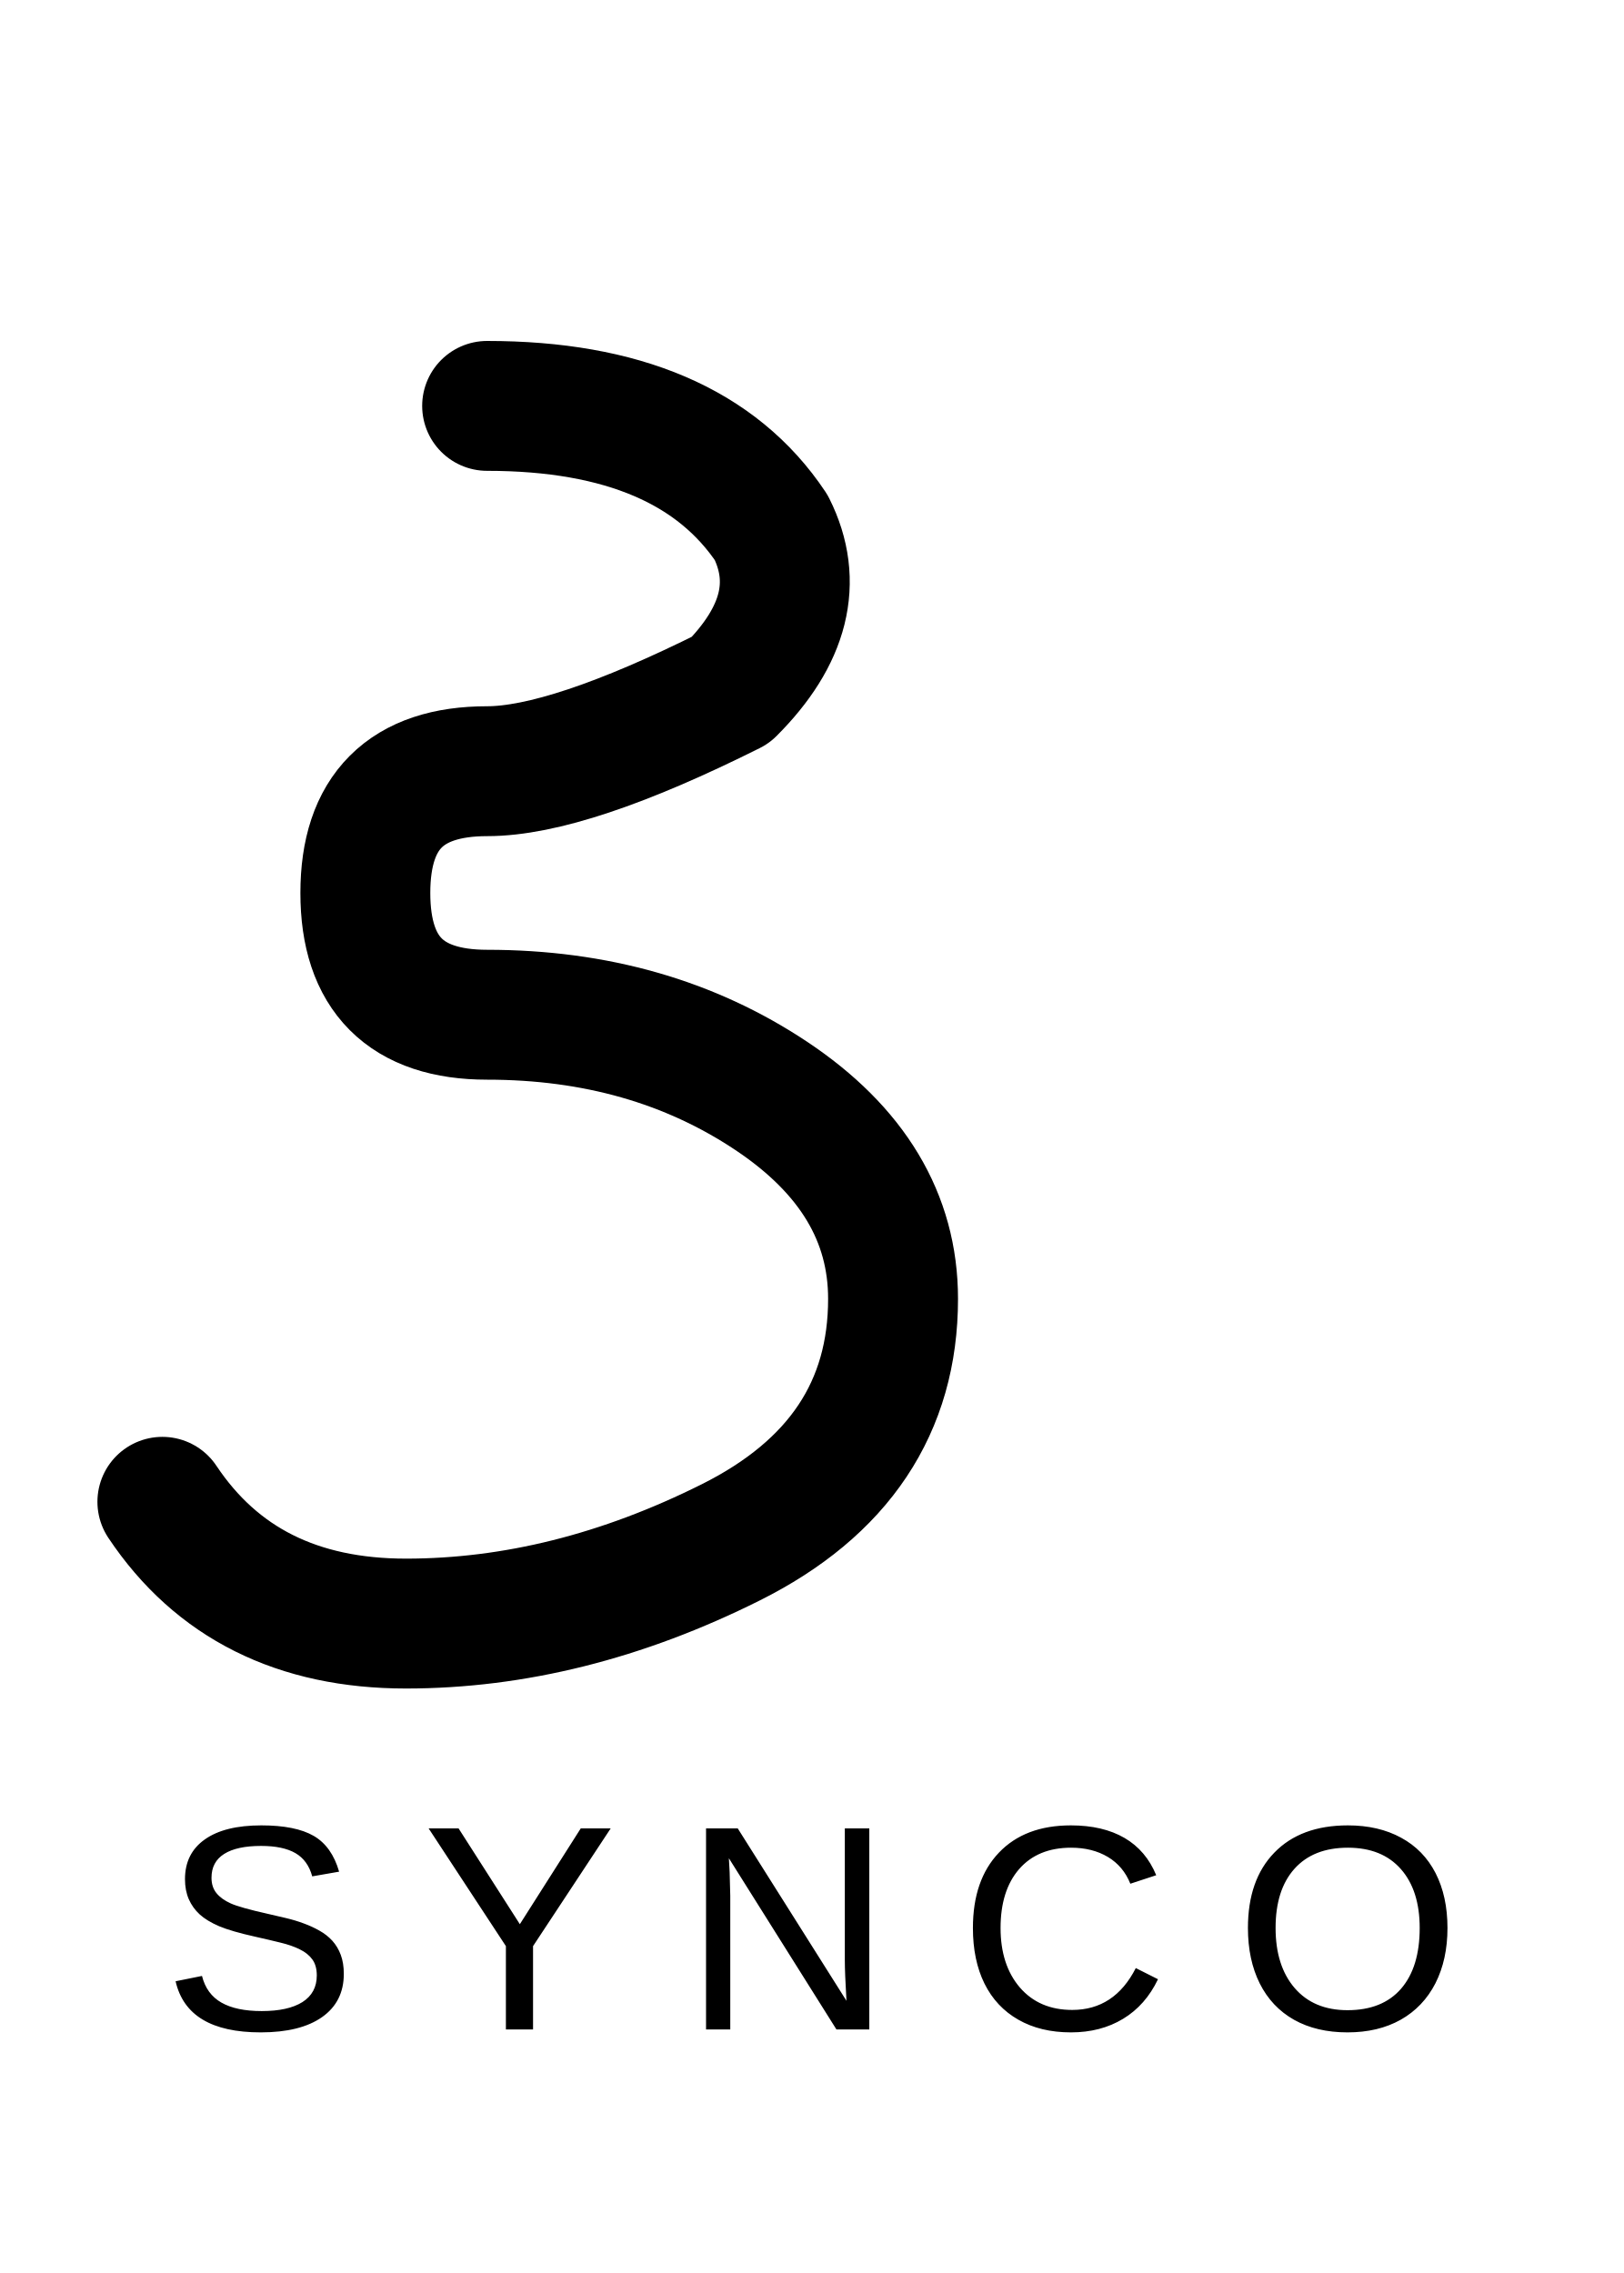
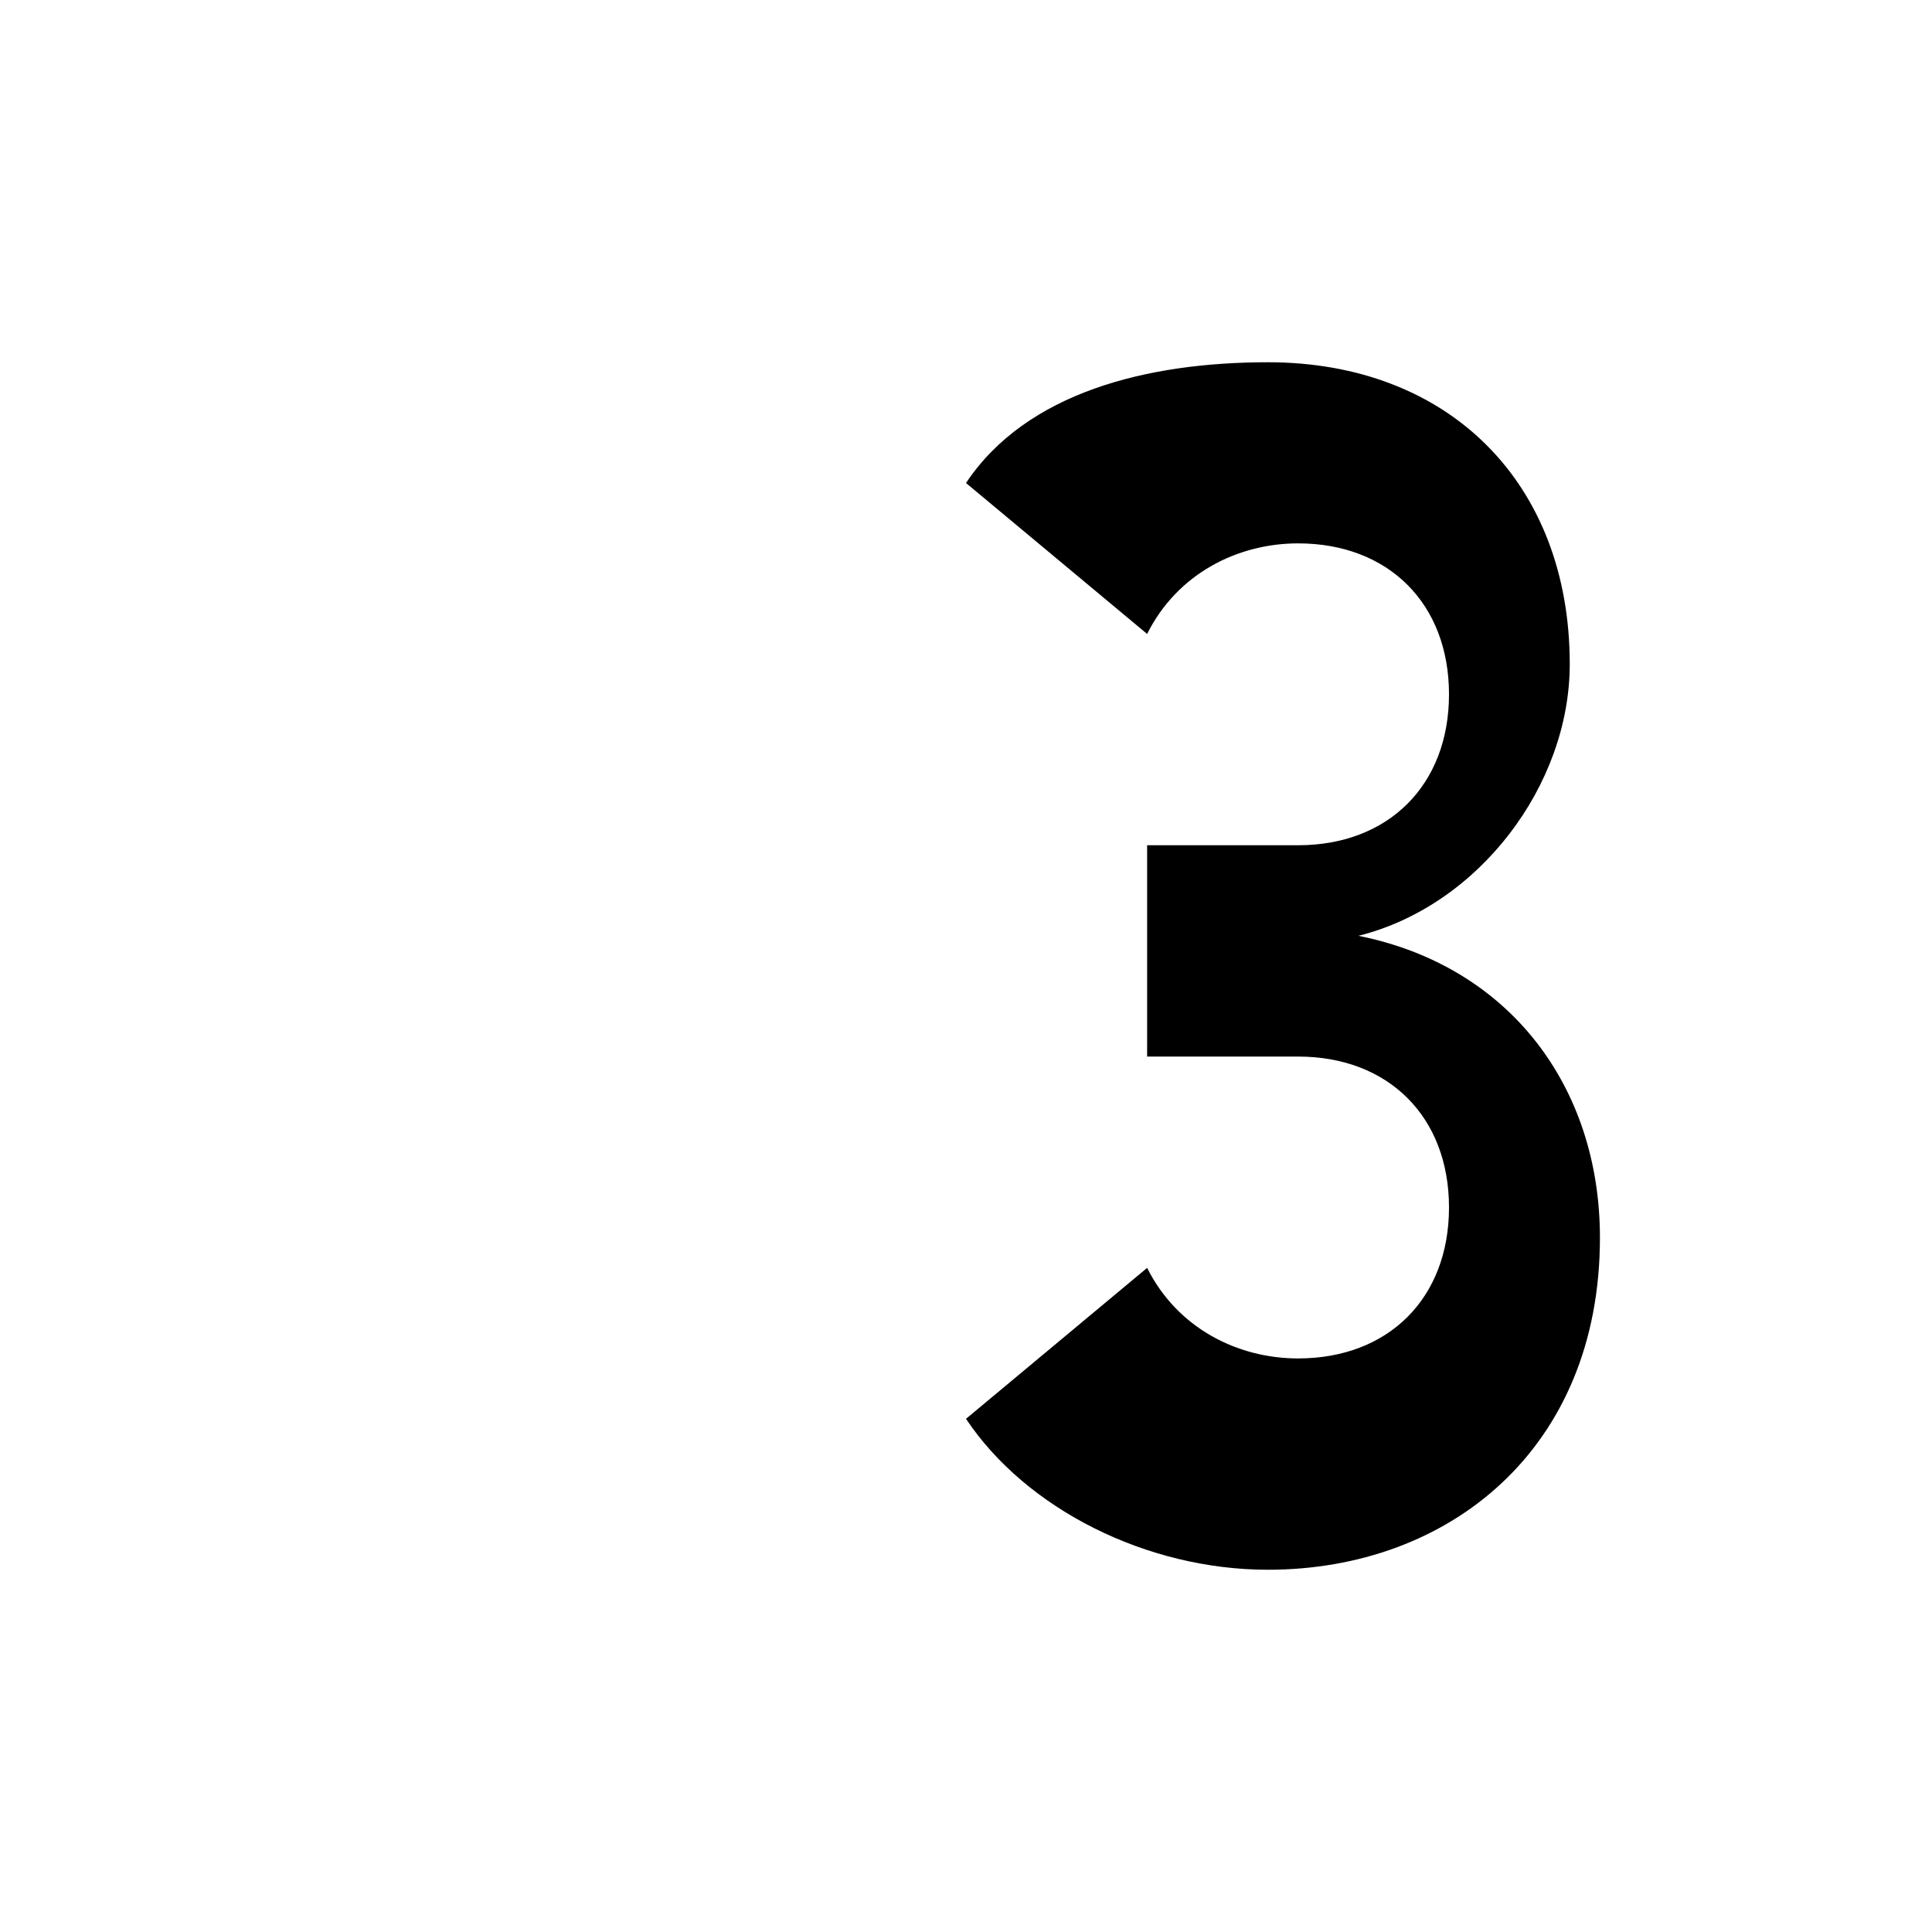
- <svg xmlns="http://www.w3.org/2000/svg" viewBox="0 0 200 280" fill="none">
-   <path d="M 60 50 Q 85 50 95 65 Q 100 75 90 85 Q 70 95 60 95 Q 45 95 45 110 Q 45 125 60 125 Q 80 125 95 135 Q 110 145 110 160 Q 110 180 90 190 Q 70 200 50 200 Q 30 200 20 185" stroke="currentColor" stroke-width="16" stroke-linecap="round" stroke-linejoin="round" />
-   <text x="100" y="250" font-family="Arial, sans-serif" font-size="36" font-weight="300" text-anchor="middle" fill="currentColor" letter-spacing="8">SYNCO</text>
+ <svg xmlns="http://www.w3.org/2000/svg" viewBox="0 0 64 64" fill="none">
+   <g fill="currentColor">
+     <path d="M42 12C48 12 52 16 52 22C52 26 49 30 45 31C50 32 53 36 53 41C53 48 48 52 42 52C38 52 34 50 32 47L38 42C39 44 41 45 43 45C46 45 48 43 48 40C48 37 46 35 43 35H38V28H43C46 28 48 26 48 23C48 20 46 18 43 18C41 18 39 19 38 21L32 16C34 13 38 12 42 12Z" />
+   </g>
</svg>
